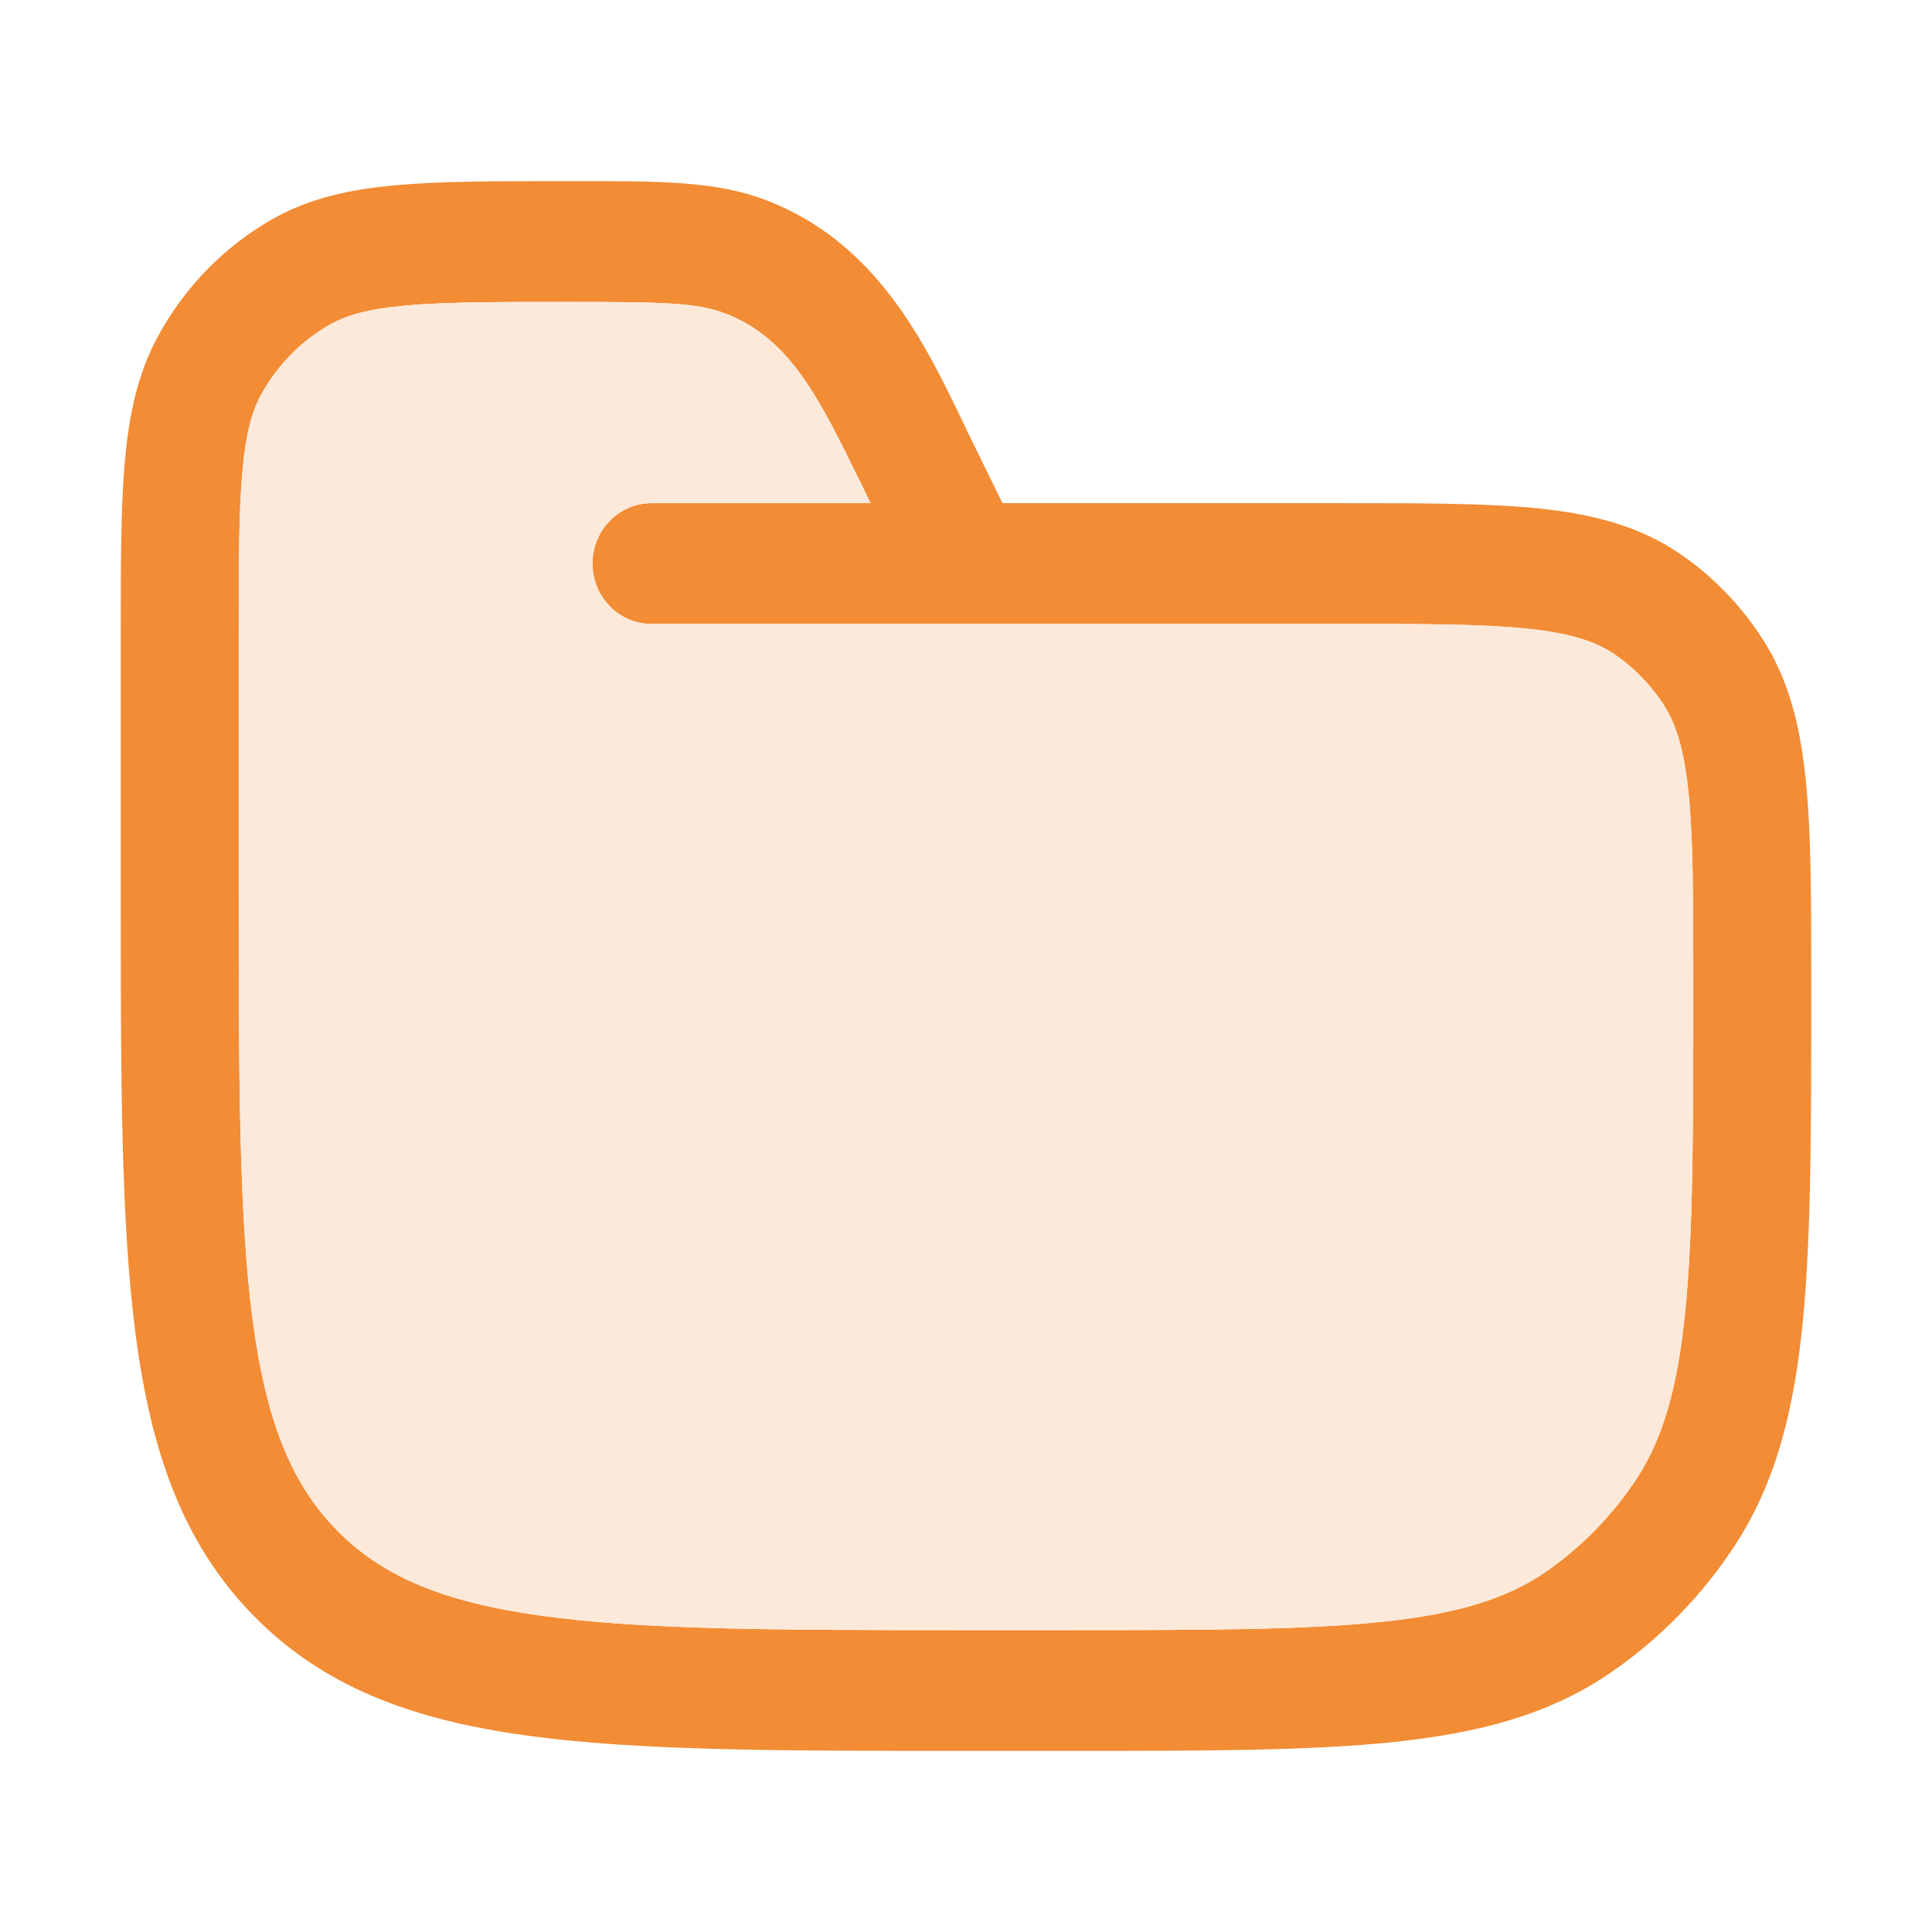
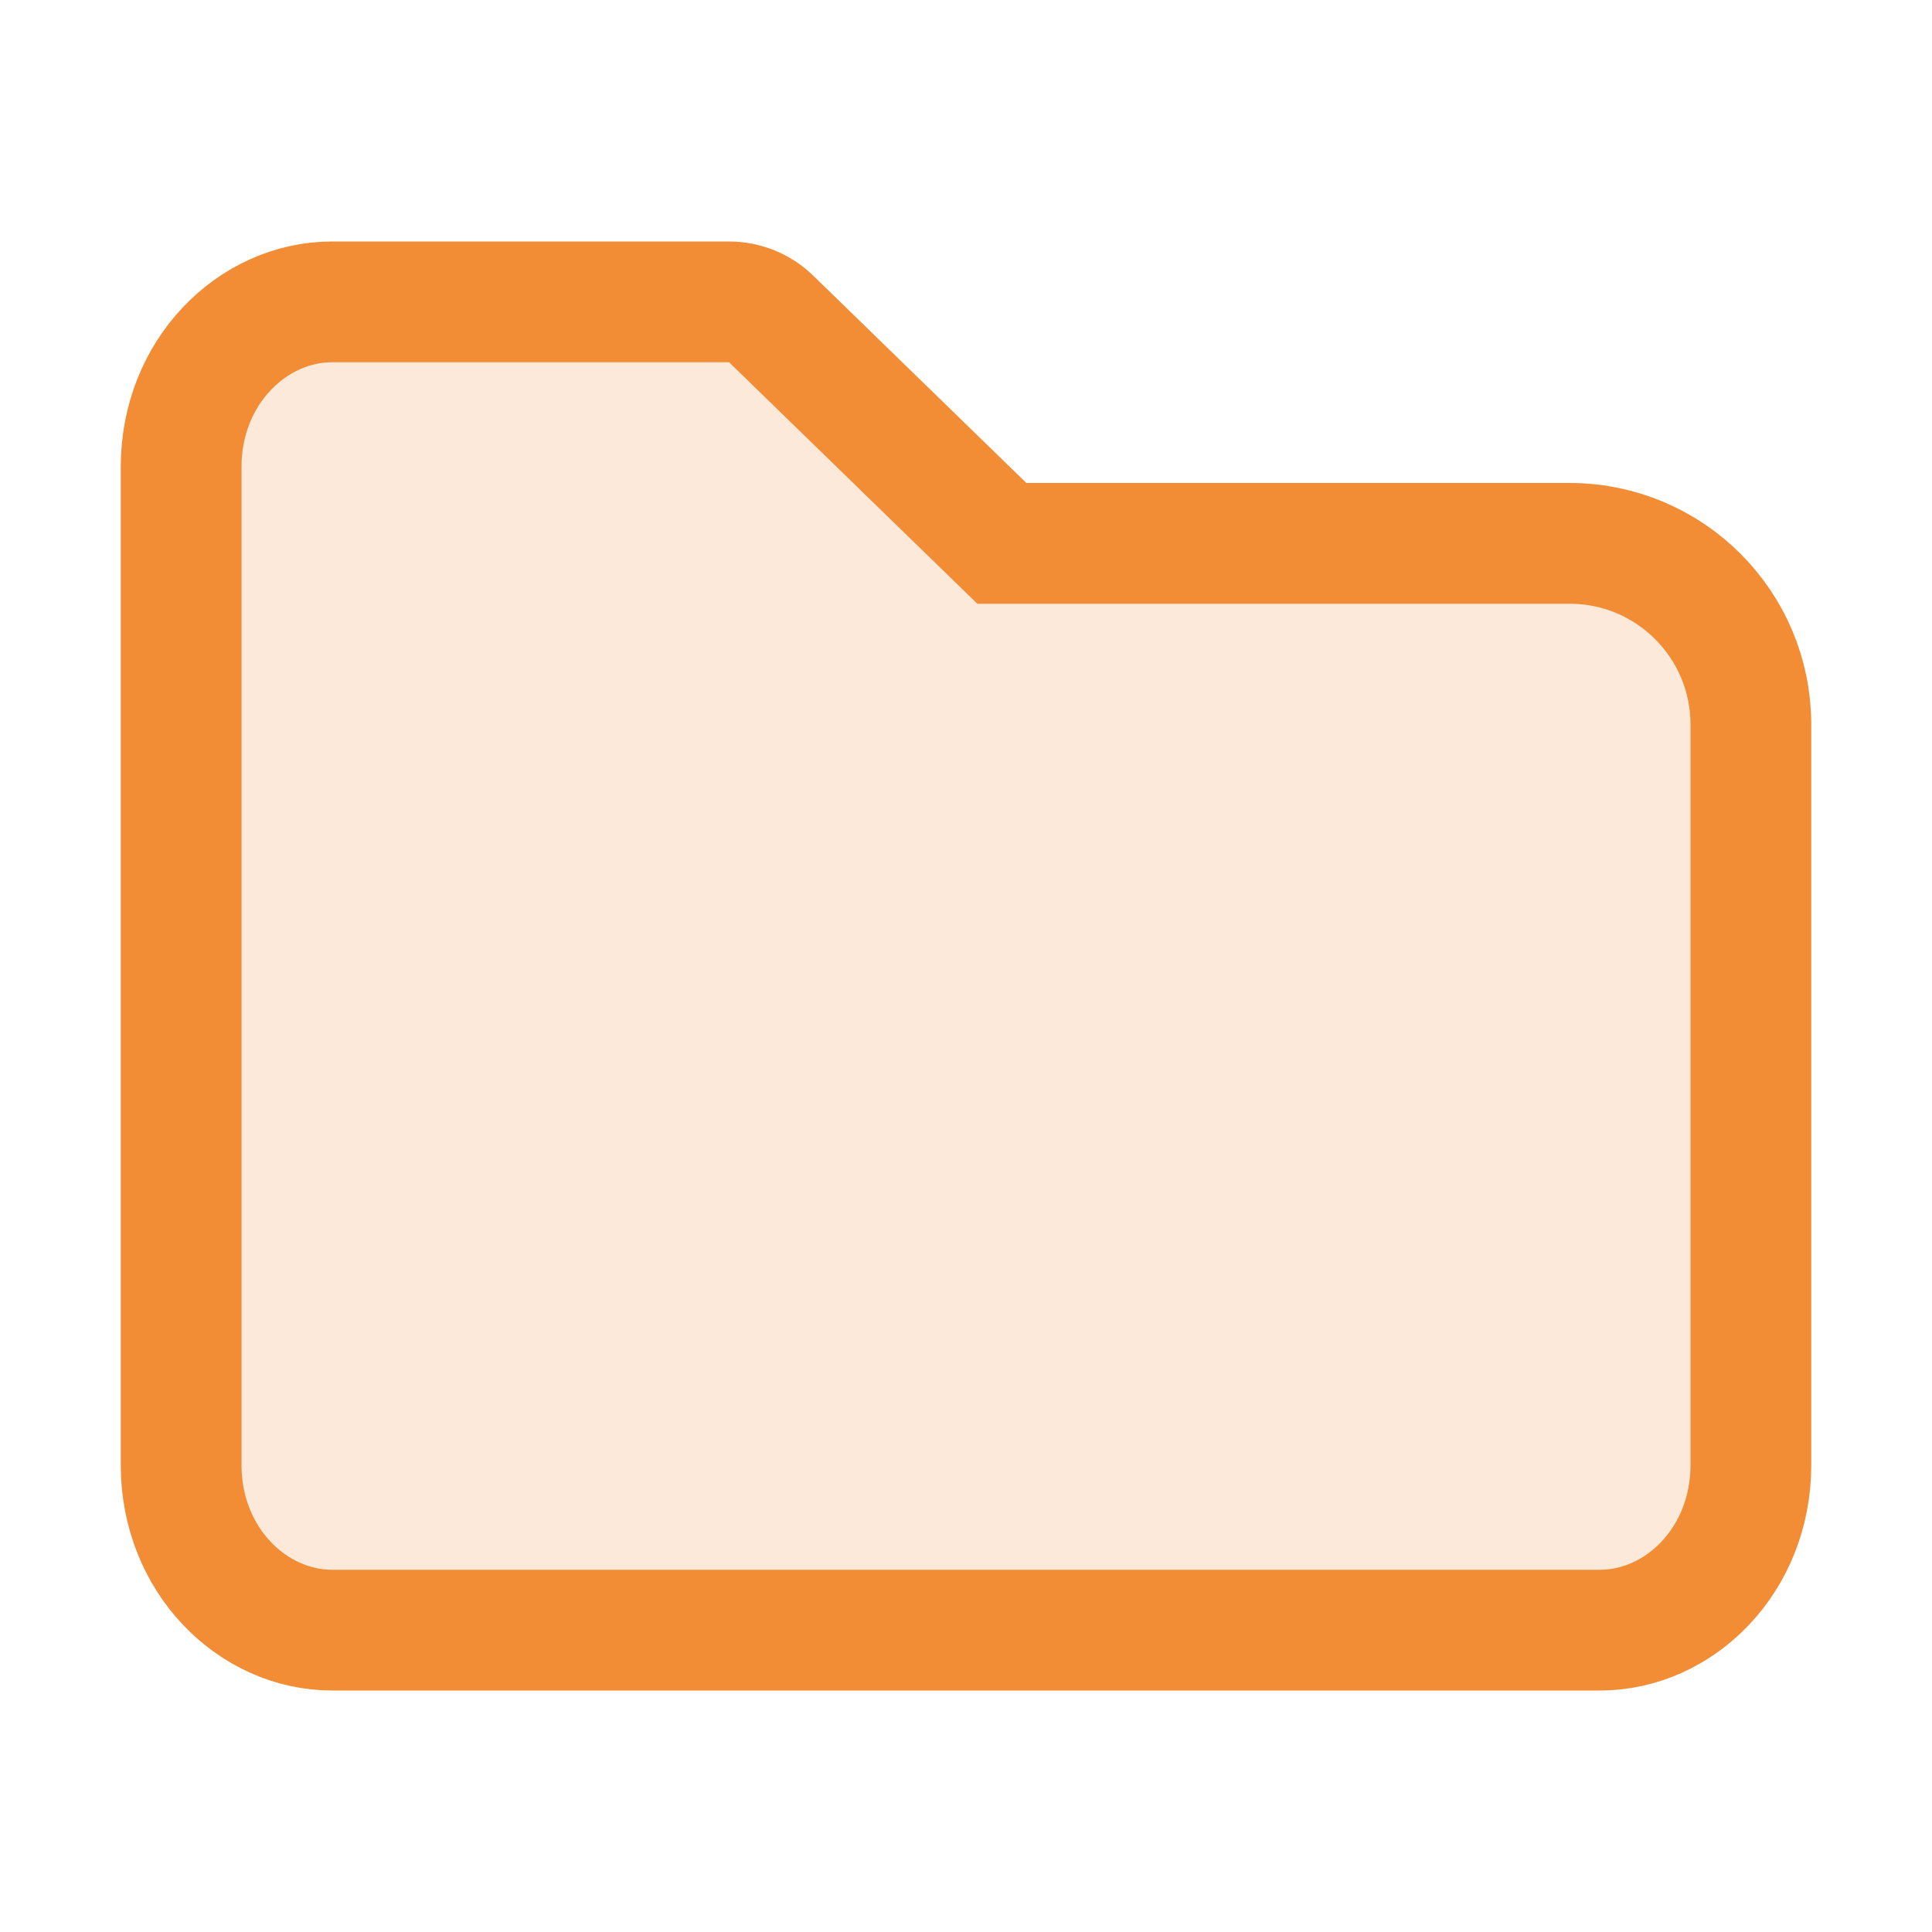
<svg xmlns="http://www.w3.org/2000/svg" width="16" height="16" viewBox="0 0 16 16" fill="none">
-   <path fill-rule="evenodd" clip-rule="evenodd" d="M8.302 4.167L8.024 3.599C8.004 3.557 7.984 3.514 7.963 3.471C7.655 2.834 7.256 2.008 6.348 1.659C5.932 1.499 5.468 1.5 4.798 1.5L4.708 1.5L4.685 1.5C4.113 1.5 3.652 1.5 3.279 1.534C2.895 1.568 2.559 1.642 2.252 1.817C1.857 2.043 1.53 2.377 1.31 2.782C1.138 3.096 1.067 3.44 1.033 3.833C1 4.215 1 4.687 1 5.273V7.372C1 8.911 1 10.117 1.124 11.057C1.25 12.021 1.514 12.781 2.097 13.377C2.679 13.974 3.422 14.244 4.362 14.373C5.282 14.5 6.46 14.5 7.963 14.5H8.842C9.961 14.5 10.839 14.5 11.538 14.427C12.251 14.353 12.832 14.199 13.336 13.854C13.745 13.574 14.096 13.215 14.369 12.796C14.706 12.28 14.856 11.686 14.929 10.956C15 10.24 15 9.341 15 8.195V8.14C15 7.46 15 6.913 14.956 6.473C14.911 6.019 14.816 5.626 14.588 5.278C14.41 5.005 14.181 4.77 13.915 4.588C13.575 4.355 13.191 4.258 12.747 4.211C12.318 4.167 11.783 4.167 11.119 4.167L8.302 4.167ZM6.005 2.596C5.776 2.508 5.504 2.5 4.708 2.5C4.445 2.5 4.218 2.5 4.017 2.503C3.76 2.506 3.547 2.513 3.365 2.53C3.046 2.558 2.865 2.612 2.728 2.69C2.589 2.769 2.465 2.871 2.359 2.99C2.284 3.074 2.218 3.168 2.162 3.269C2.086 3.409 2.034 3.595 2.006 3.921C1.977 4.253 1.977 4.682 1.977 5.296V7.333C1.977 8.919 1.978 10.058 2.092 10.924C2.204 11.777 2.416 12.29 2.787 12.67C3.158 13.05 3.66 13.268 4.493 13.382C5.339 13.499 6.451 13.5 8 13.5H8.814C9.967 13.5 10.796 13.499 11.439 13.432C12.075 13.366 12.476 13.239 12.793 13.023C13.095 12.816 13.355 12.55 13.557 12.241C13.769 11.916 13.893 11.505 13.957 10.854C14.023 10.195 14.023 9.347 14.023 8.167C14.023 7.454 14.023 6.957 13.985 6.574C13.947 6.2 13.878 5.99 13.776 5.833C13.669 5.67 13.532 5.529 13.372 5.419C13.219 5.315 13.014 5.244 12.649 5.206C12.274 5.167 11.789 5.167 11.093 5.167H8.011C8.004 5.167 7.997 5.167 7.99 5.167H5.395C5.126 5.167 4.907 4.943 4.907 4.667C4.907 4.391 5.126 4.167 5.395 4.167H7.21L7.141 4.025C6.78 3.287 6.544 2.802 6.005 2.596Z" fill="#F28C35" />
-   <path d="M4.708 2.5C5.504 2.5 5.776 2.508 6.005 2.595C6.543 2.802 6.78 3.287 7.14 4.025L7.21 4.167H5.395C5.125 4.167 4.907 4.391 4.907 4.667C4.907 4.943 5.125 5.167 5.395 5.167H7.99C7.997 5.167 8.004 5.167 8.01 5.167H11.093C11.789 5.167 12.274 5.167 12.648 5.206C13.014 5.244 13.219 5.315 13.372 5.419C13.532 5.529 13.669 5.67 13.776 5.833C13.878 5.99 13.947 6.2 13.984 6.574C14.023 6.957 14.023 7.454 14.023 8.167C14.023 9.347 14.023 10.195 13.957 10.854C13.892 11.505 13.768 11.916 13.557 12.241C13.355 12.55 13.095 12.816 12.793 13.023C12.476 13.239 12.075 13.366 11.439 13.432C10.795 13.499 9.967 13.5 8.814 13.5H8C6.451 13.5 5.339 13.499 4.492 13.382C3.66 13.268 3.158 13.05 2.787 12.67C2.416 12.29 2.203 11.777 2.091 10.924C1.978 10.058 1.977 8.919 1.977 7.333V5.296C1.977 4.682 1.977 4.253 2.006 3.921C2.034 3.595 2.086 3.409 2.162 3.269C2.217 3.168 2.283 3.074 2.359 2.99C2.465 2.871 2.589 2.769 2.728 2.69C2.865 2.612 3.046 2.558 3.364 2.53C3.547 2.513 3.76 2.506 4.017 2.503C4.218 2.5 4.445 2.5 4.708 2.5Z" fill="#FCE9D9" />
+   <path d="M8.151 4.358L8.297 4.5H8.5H13C13.828 4.5 14.5 5.172 14.5 6V12.133C14.5 12.919 13.91 13.5 13.25 13.5H2.75C2.09 13.5 1.5 12.919 1.5 12.133V3.867C1.5 3.081 2.09 2.5 2.75 2.5H6.038C6.168 2.5 6.294 2.551 6.387 2.642L8.151 4.358Z" fill="#FCE9D9" stroke="#F28C35" />
</svg>
